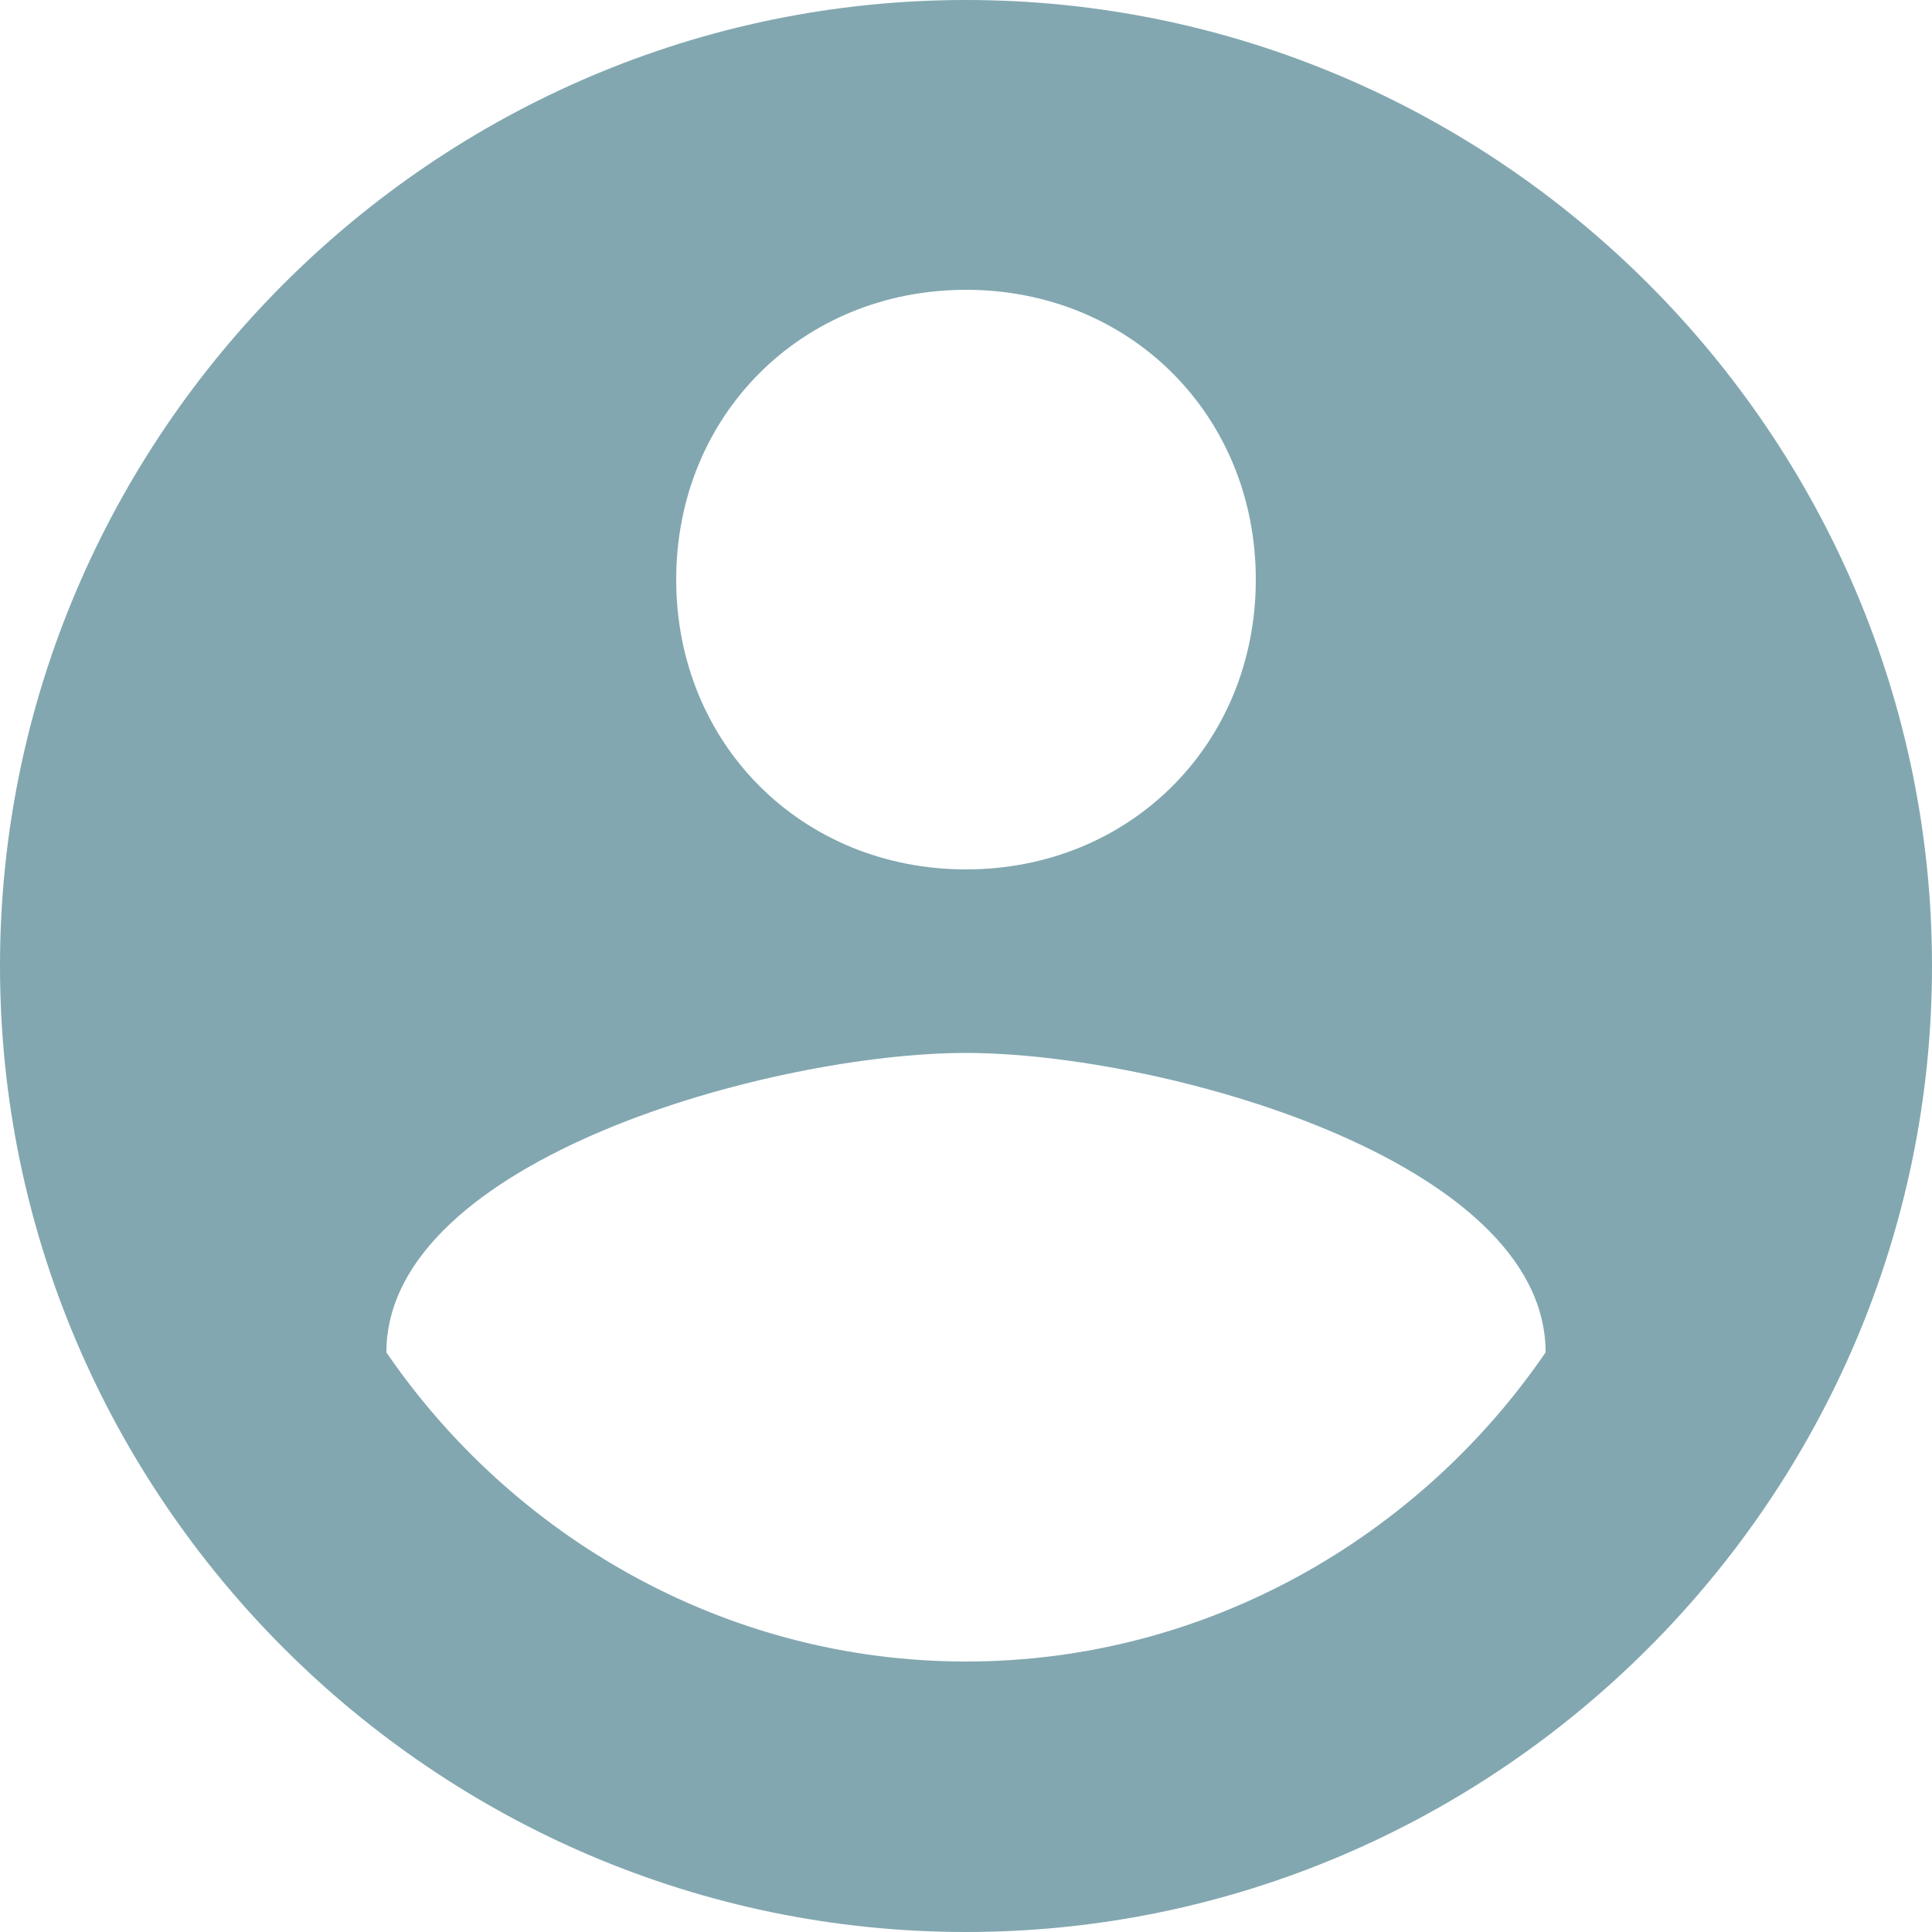
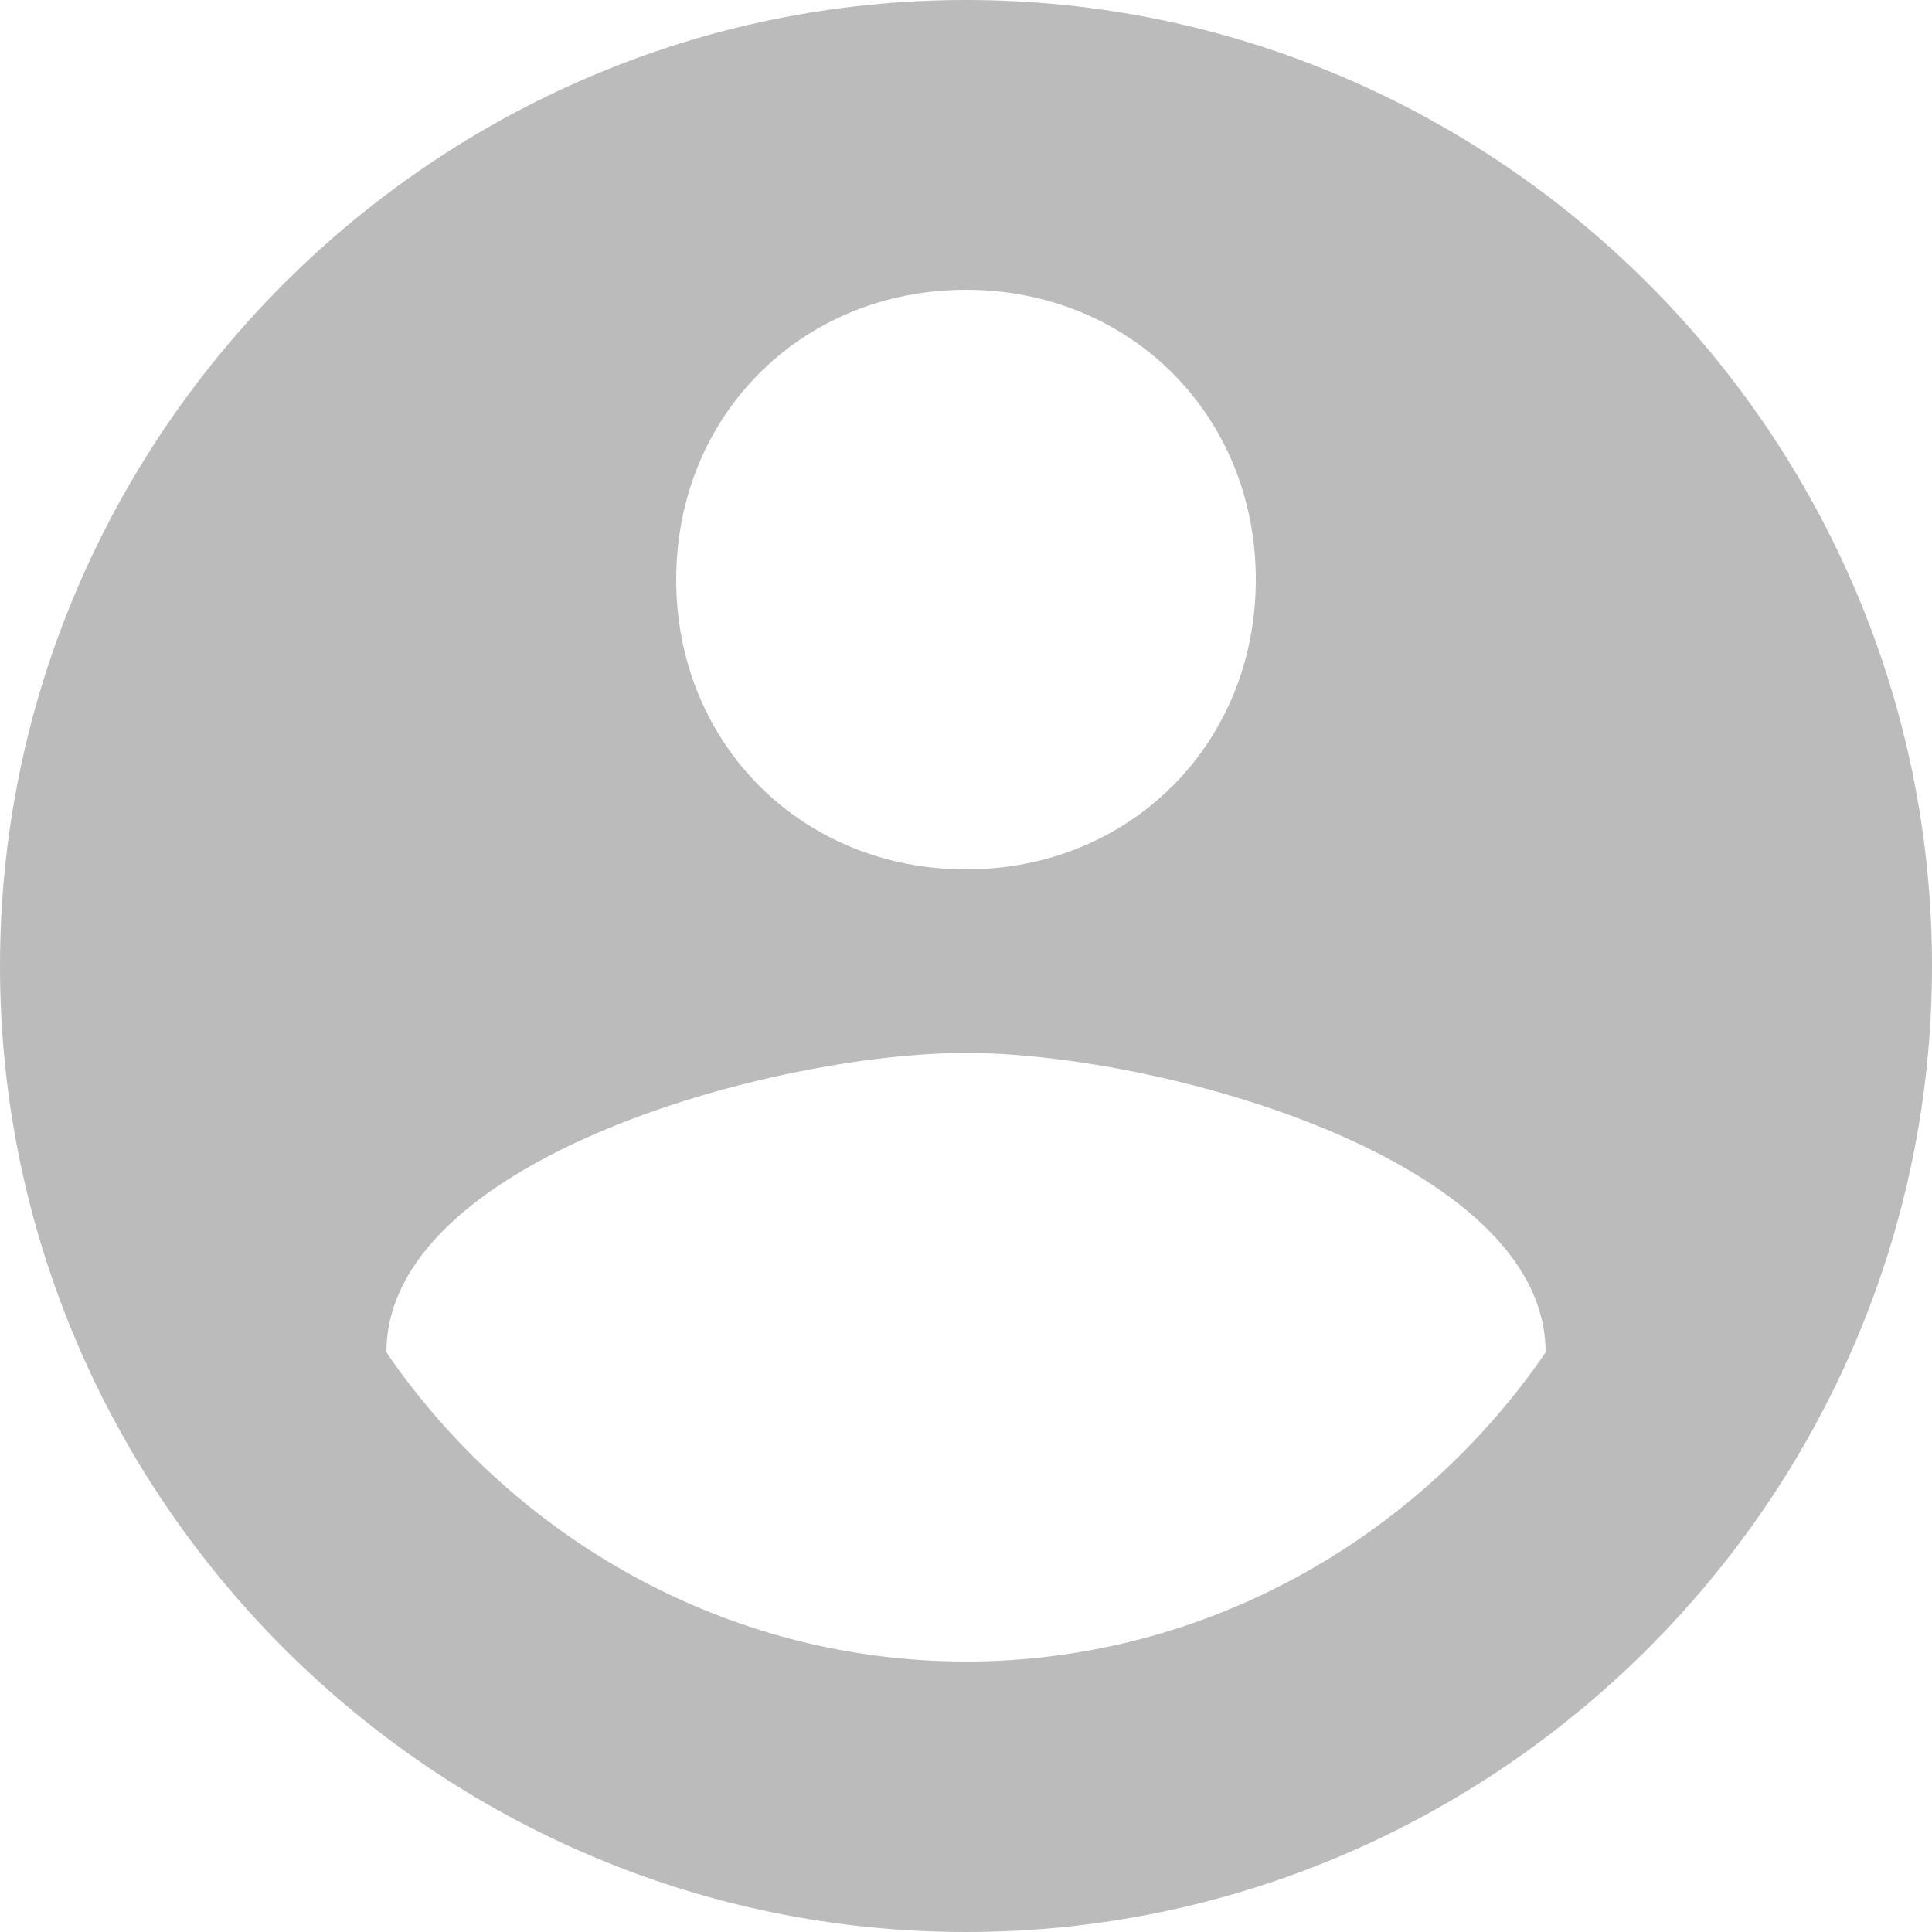
<svg xmlns="http://www.w3.org/2000/svg" width="20px" height="20px" viewBox="0 0 20 20" version="1.1">
  <defs />
  <g id="Search" stroke="none" stroke-width="1" fill="none" fill-rule="evenodd">
-     <g transform="translate(-307, -310)" id="Search-results" fill="#82A7B0">
+     <g transform="translate(-307, -310)" id="Search-results" fill="#BBB">
      <g transform="translate(291, 50)">
        <g id="Search-results-Copy-7" transform="translate(0, 252)">
          <g id="Rectangle-1314-+-Sensor-icon-Copy-+-Shape-Copy-4-+-Barcelona,-Espanya-+-Parc-de-i’Escorxador">
            <path d="M26,8 C20.5,8 16,12.5 16,18 C16,23.5 20.5,28 26,28 C31.5,28 36,23.5 36,18 C36,12.5 31.5,8 26,8 L26,8 L26,8 Z M26,11 C27.7,11 29,12.3 29,14 C29,15.7 27.7,17 26,17 C24.3,17 23,15.7 23,14 C23,12.3 24.3,11 26,11 L26,11 L26,11 Z M26,25.2 C23.5,25.2 21.3,23.9 20,22 C20,20 24,18.9 26,18.9 C28,18.9 32,20 32,22 C30.7,23.9 28.5,25.2 26,25.2 L26,25.2 L26,25.2 Z" id="Placeholder-avatar" />
          </g>
        </g>
      </g>
    </g>
  </g>
</svg>
